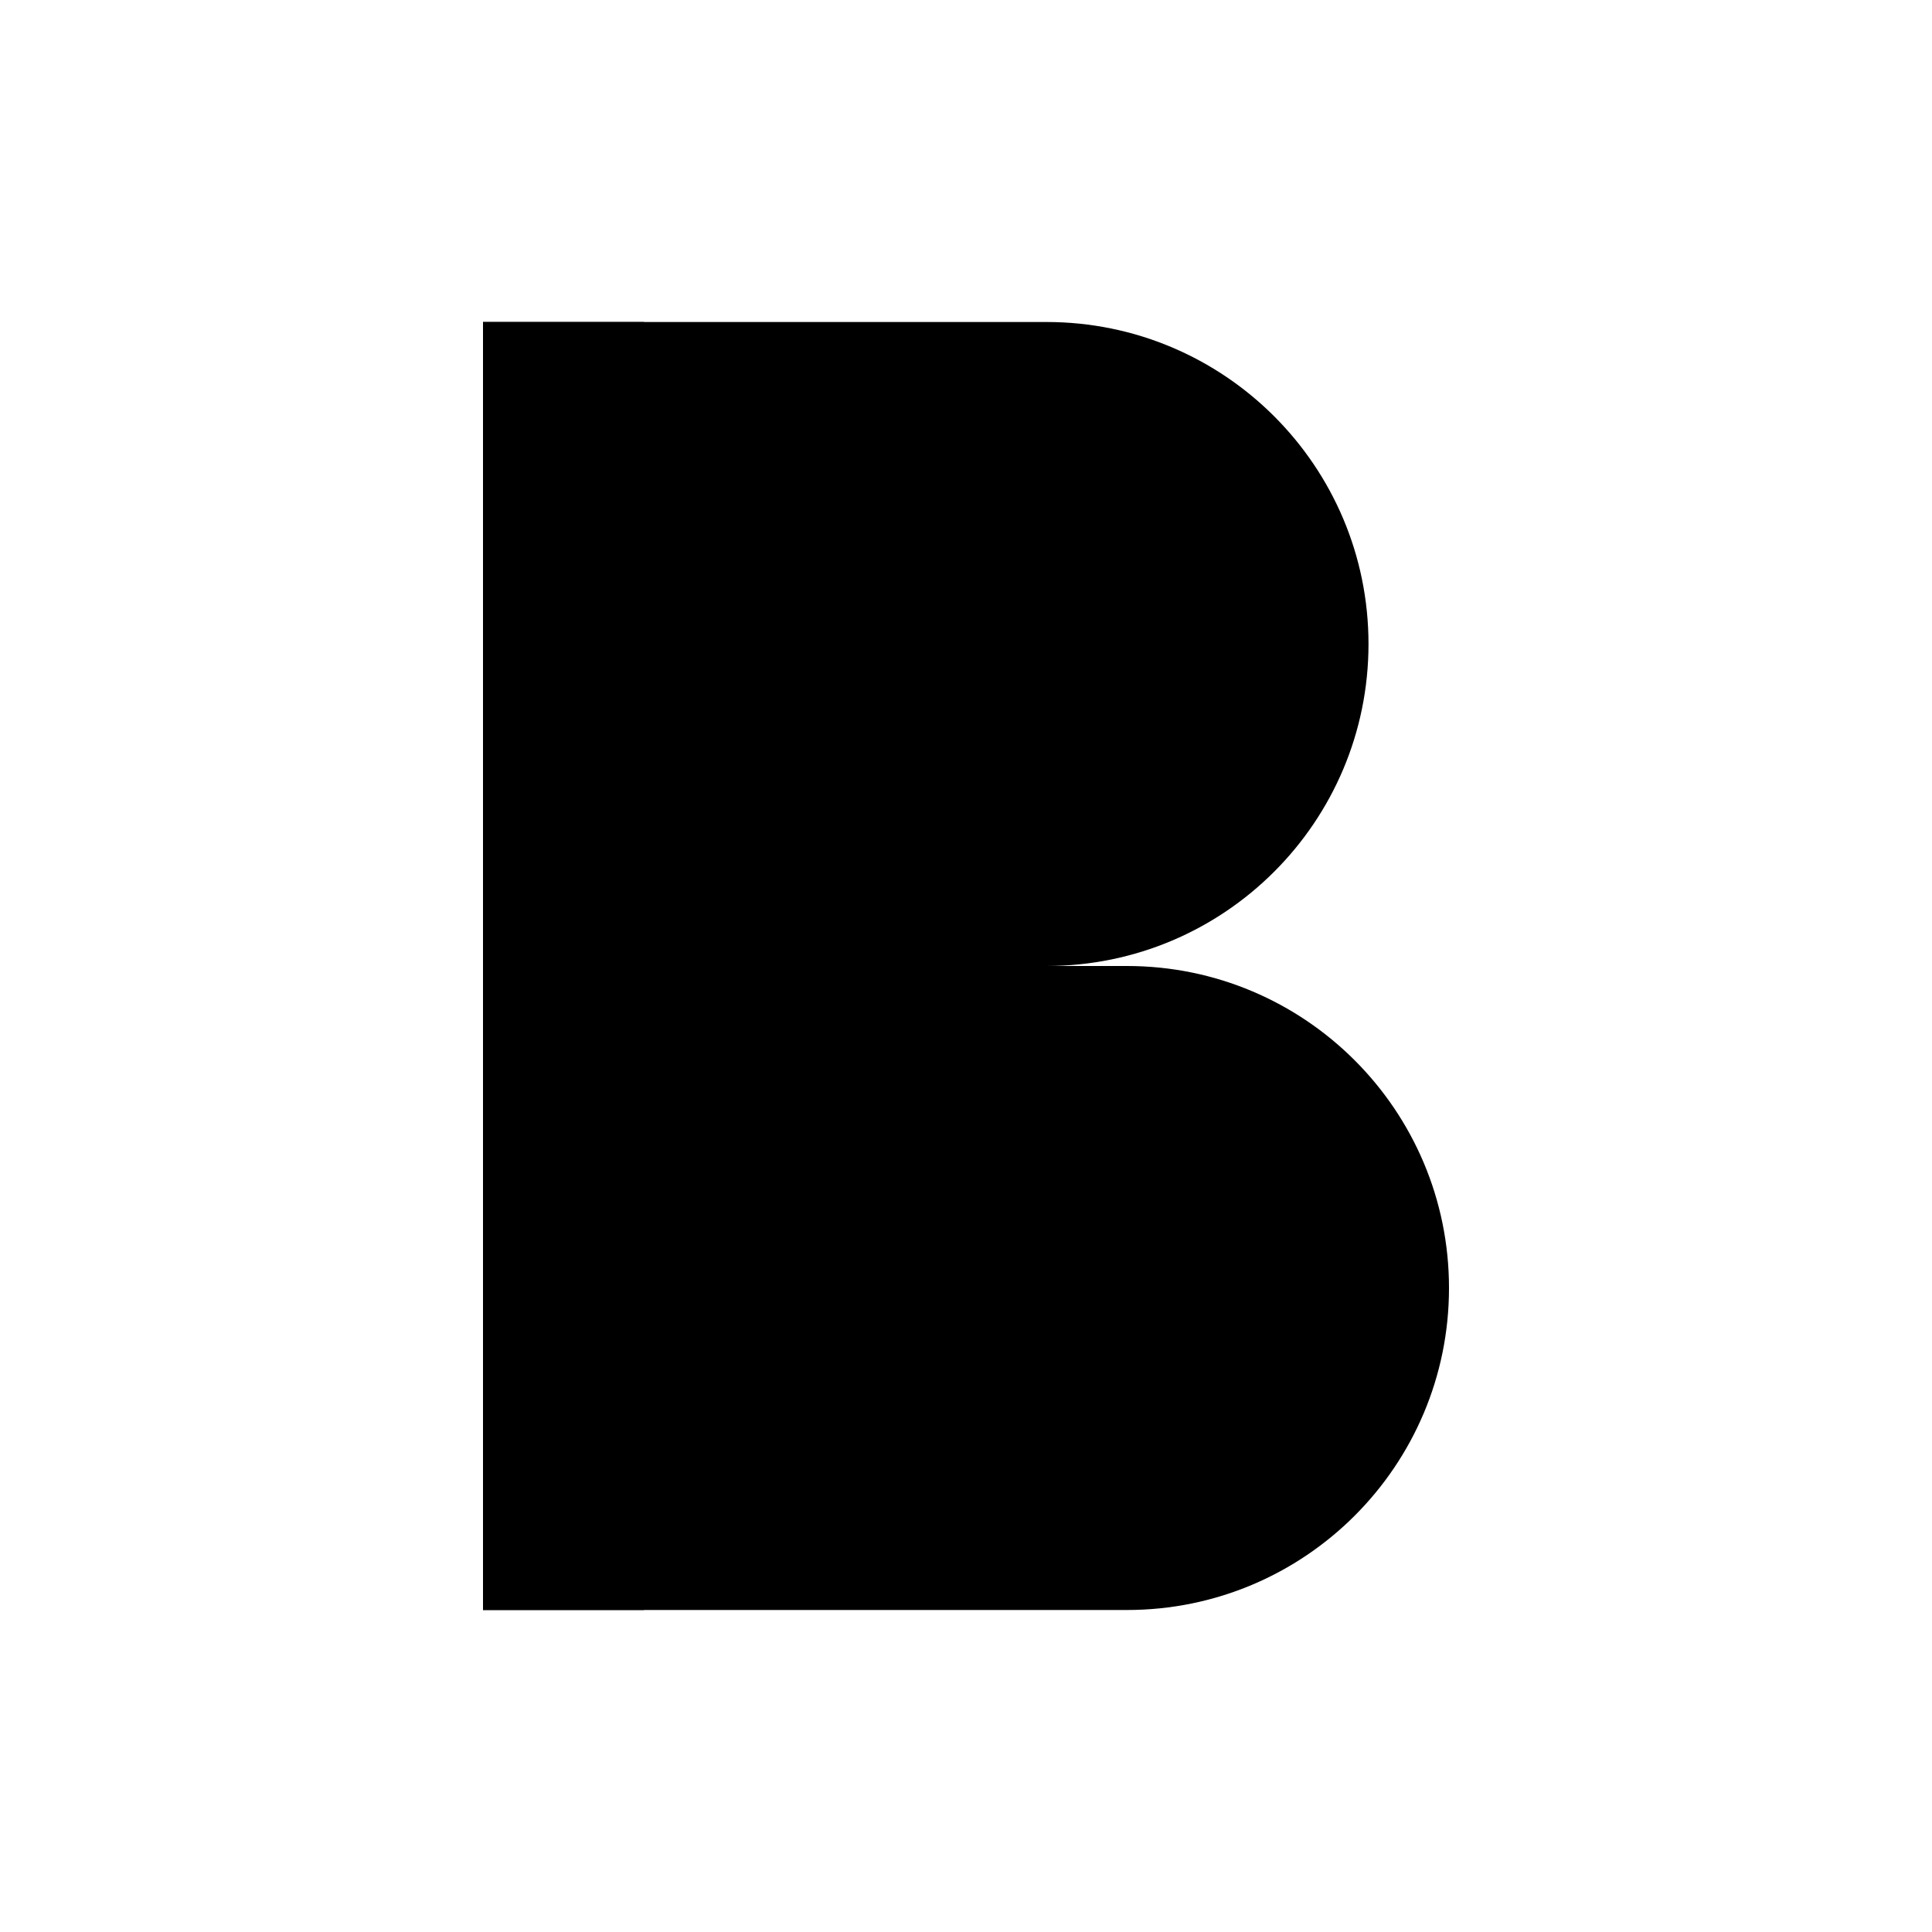
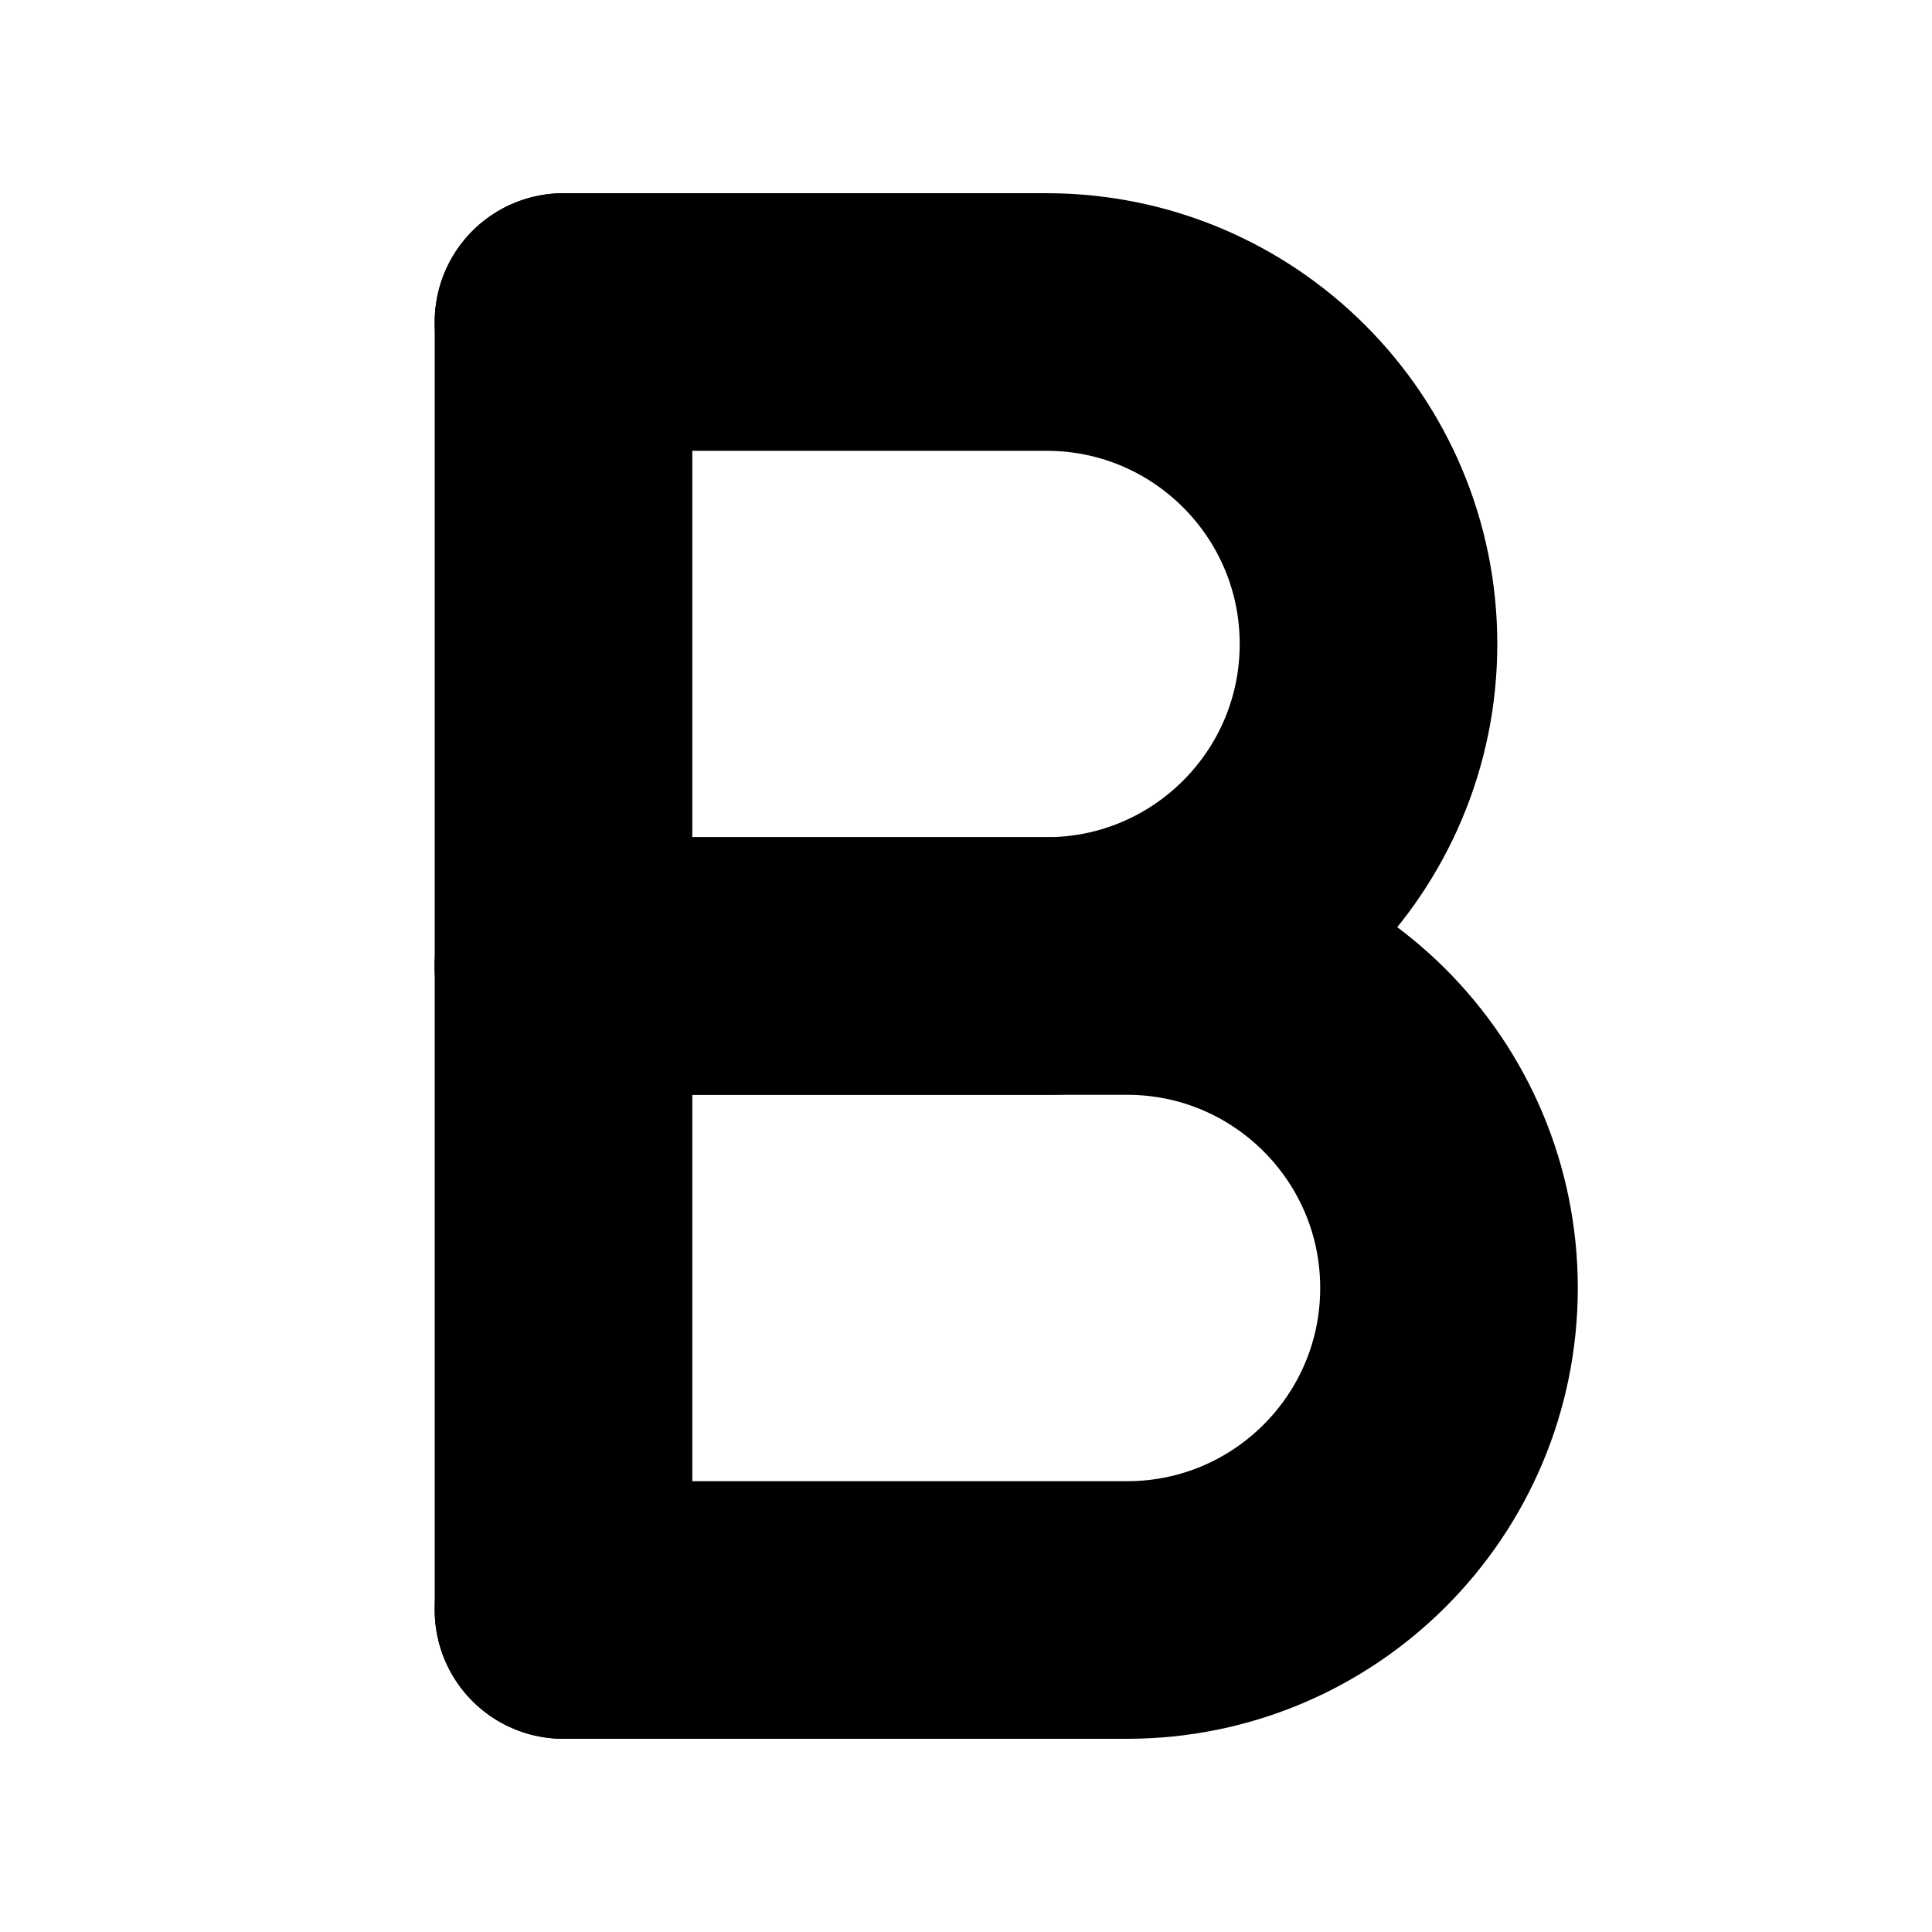
- <svg xmlns="http://www.w3.org/2000/svg" viewBox="0 0 24 24" width="24" height="24">
-   <path d="M6 4h7a4 4 0 0 1 0 8H6z" fill="#000" />
-   <path d="M6 12h8a4 4 0 0 1 0 8H6z" fill="#000" />
-   <rect x="6" y="4" width="2" height="16" fill="#000" />
+ <svg xmlns="http://www.w3.org/2000/svg" viewBox="0 0 24 24" width="24" height="24" fill="none" stroke="#000" stroke-width="3.2" stroke-linecap="round" stroke-linejoin="round">
+   <line x1="7" y1="4" x2="7" y2="20" />
+   <path d="M7 4 h6 a4 4 0 0 1 0 8 H7" />
+   <path d="M7 12 h7 a4 4 0 0 1 0 8 H7" />
</svg>
